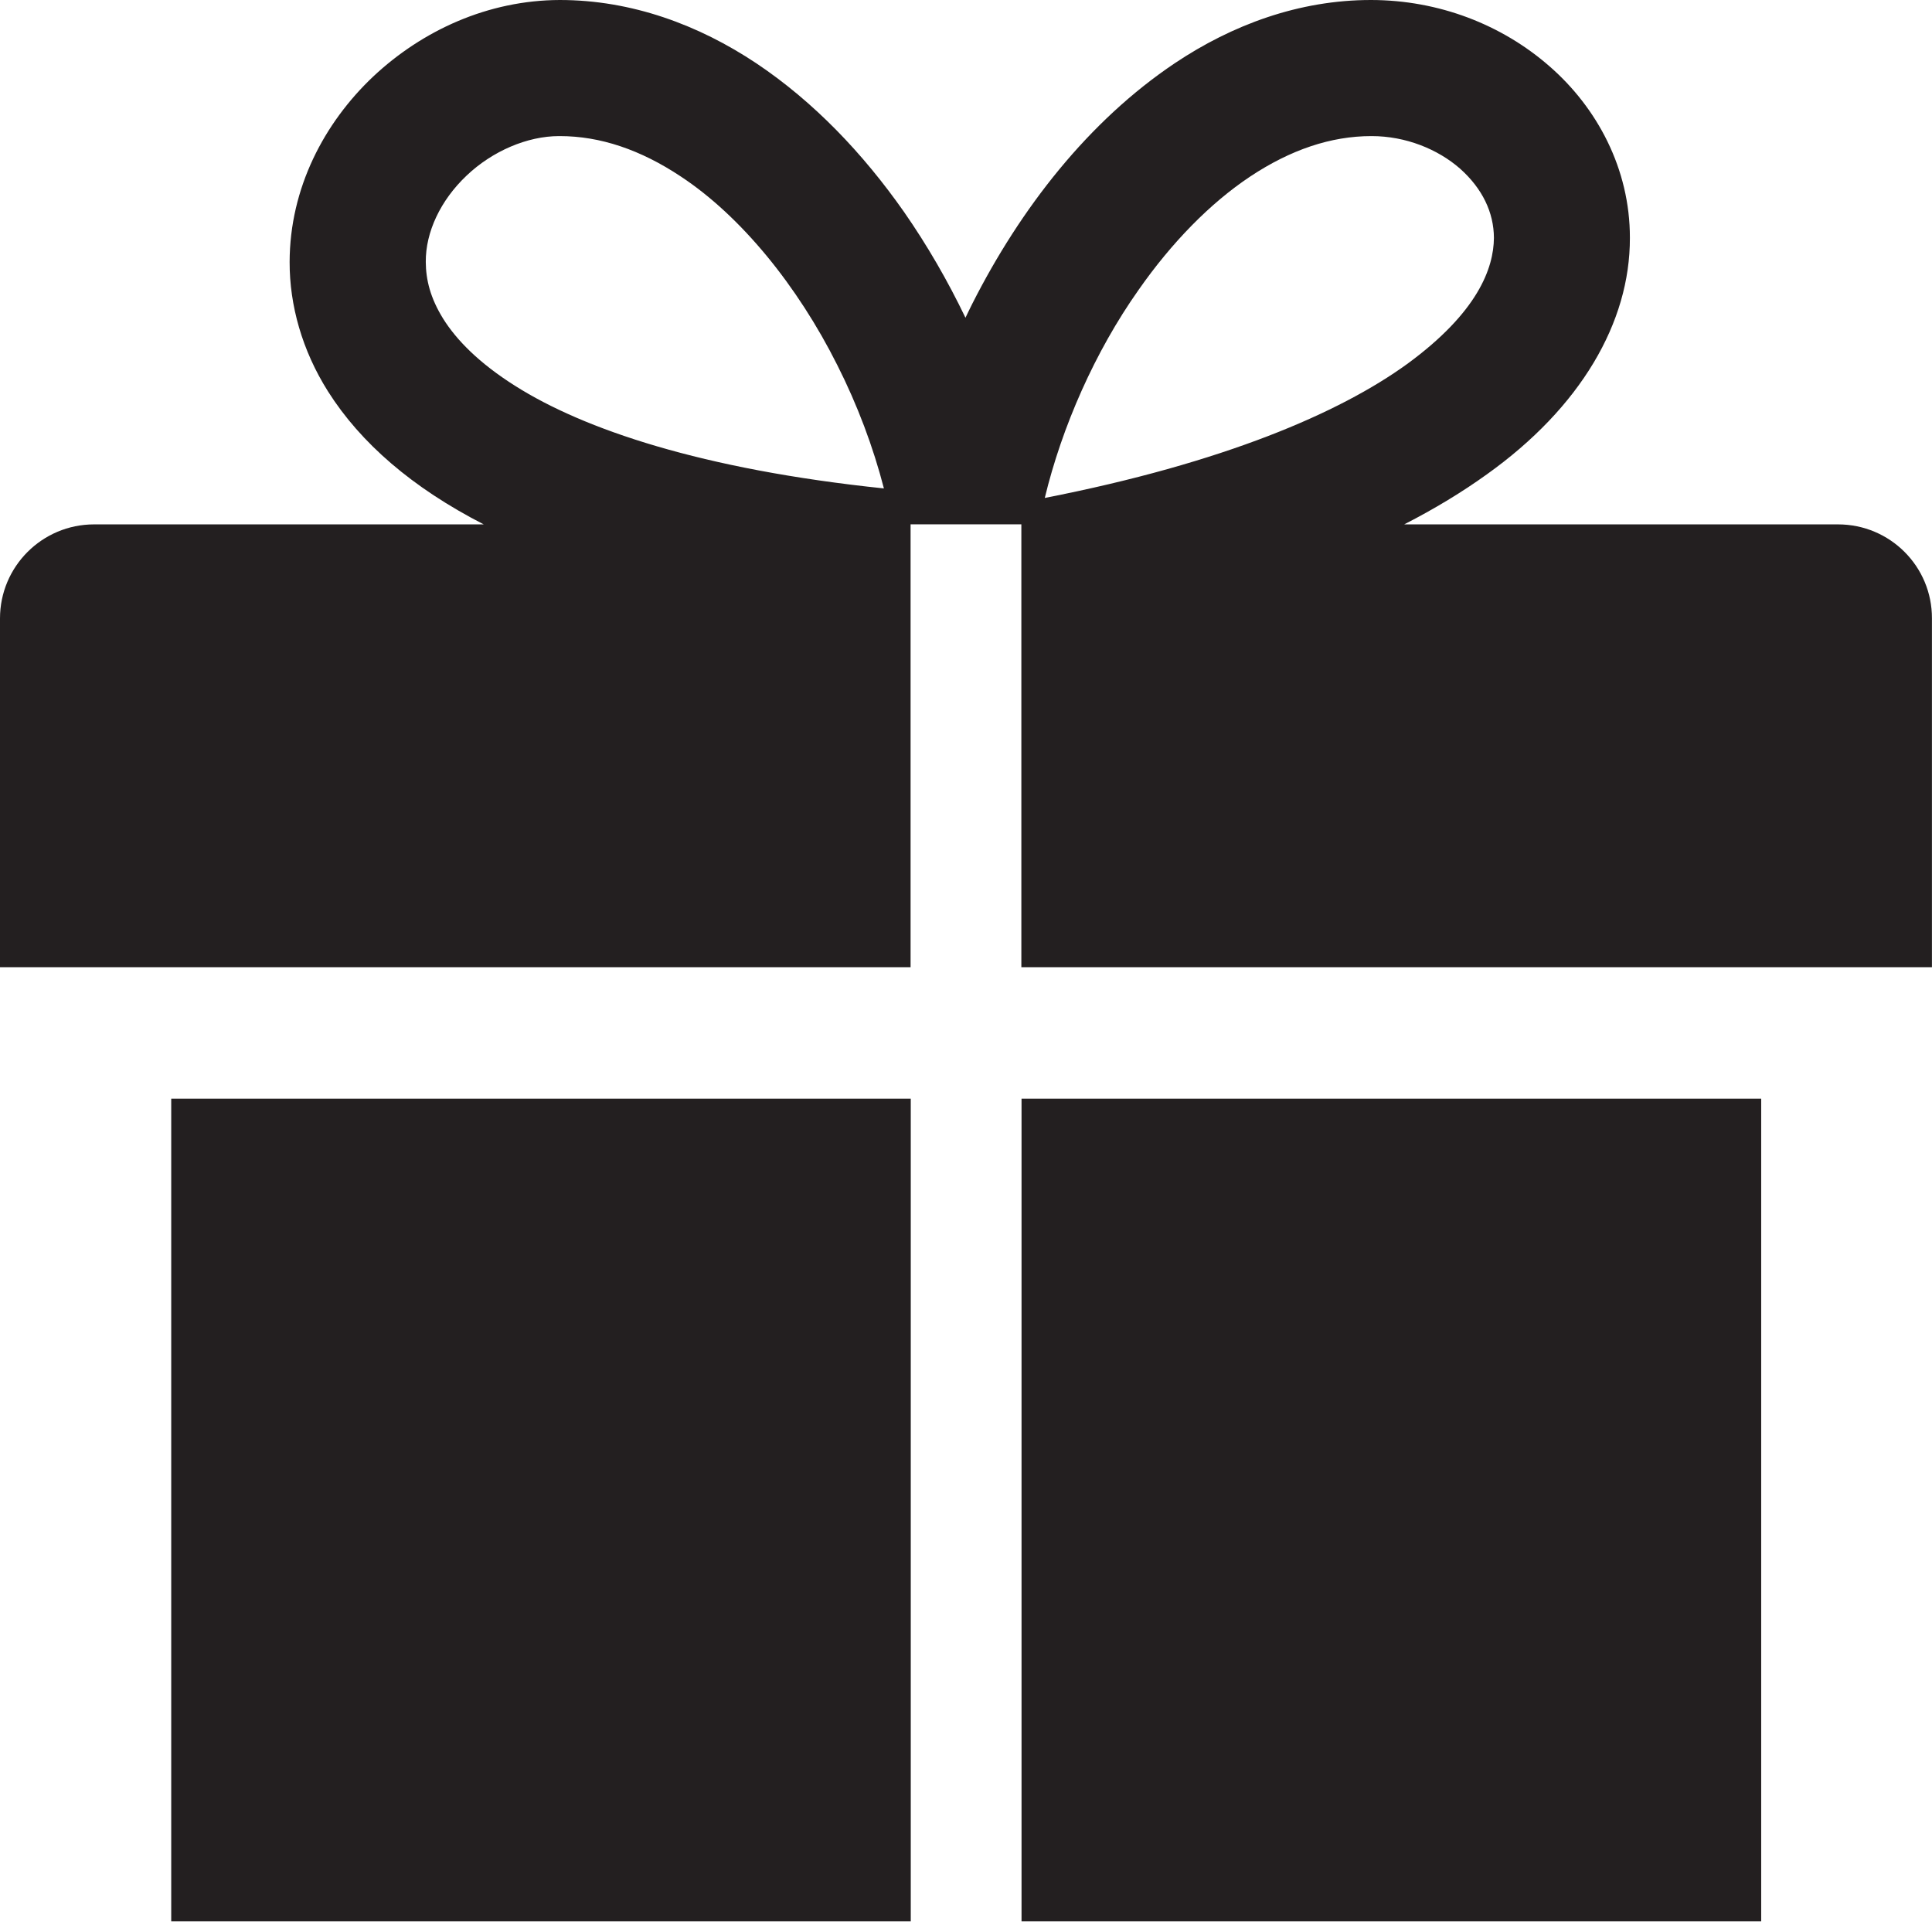
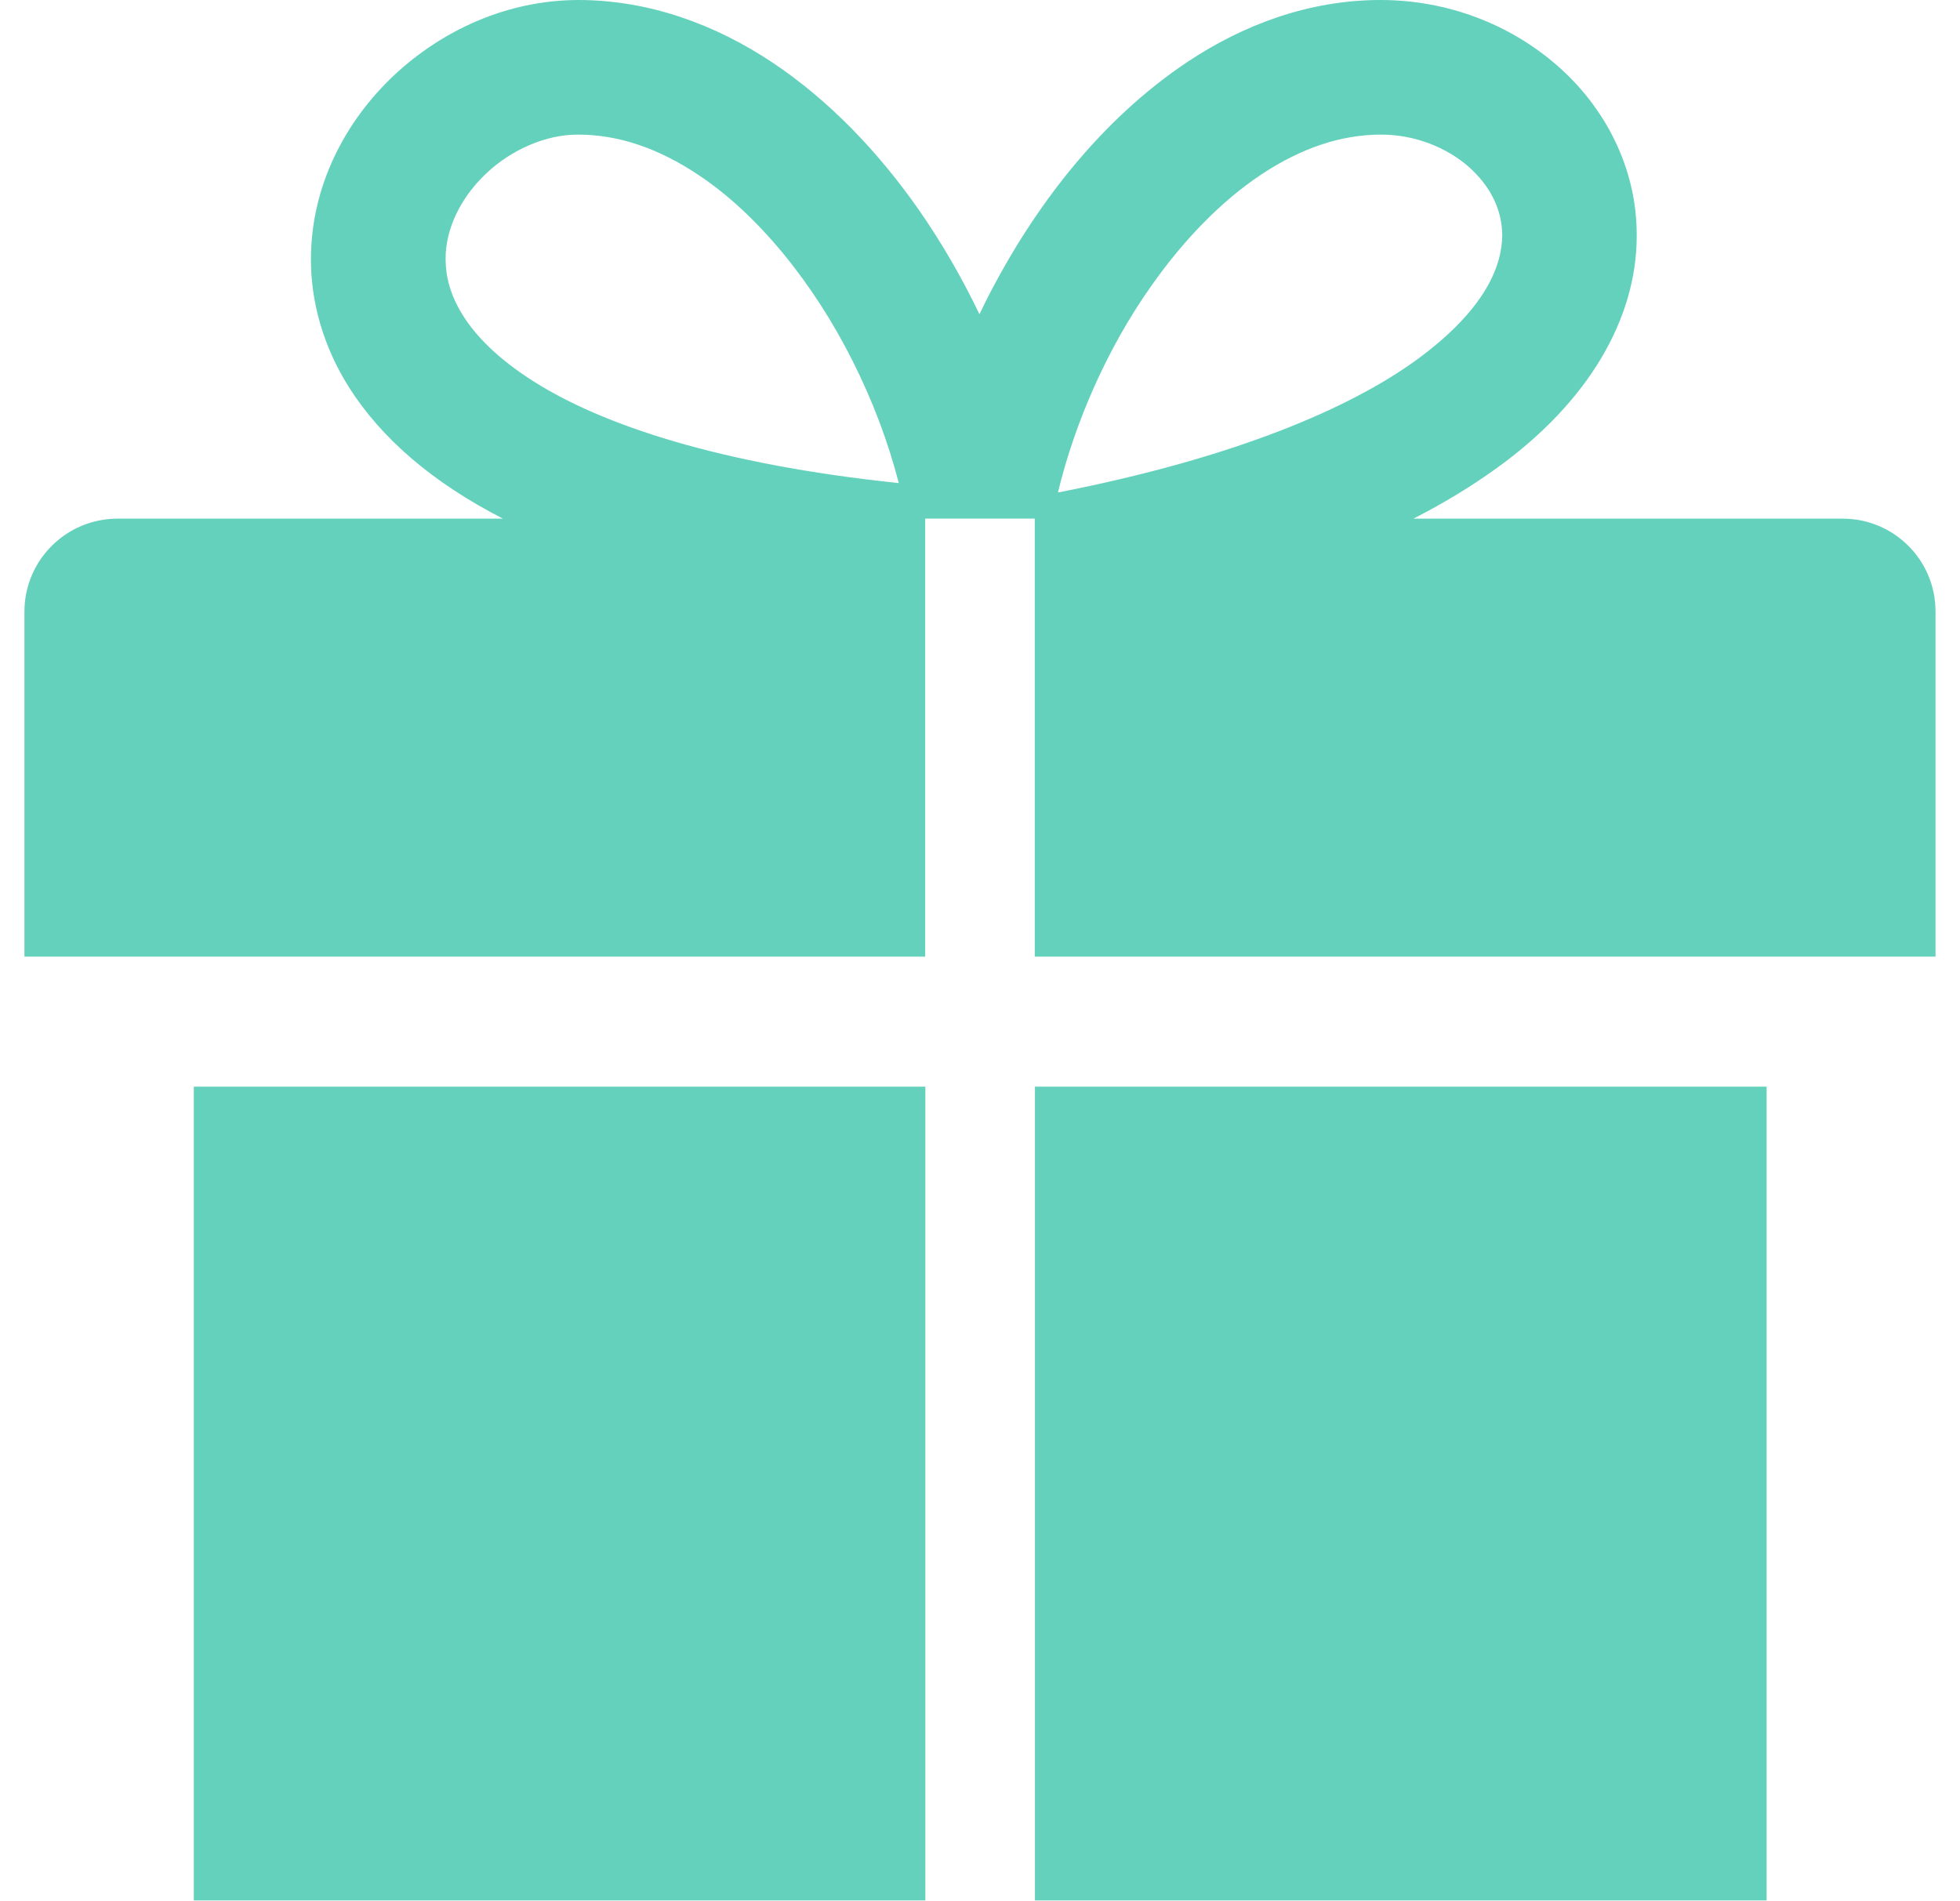
- <svg xmlns="http://www.w3.org/2000/svg" version="1.1" id="Layer_1" x="0px" y="0px" width="32.666px" height="32.486px" viewBox="239.665 239.757 32.666 32.486" enable-background="new 239.665 239.757 32.666 32.486" xml:space="preserve">
-   <path fill="#231F20" d="M242.56,272.243h12.504v-13.91H242.56V272.243z M270.742,248.623h-7.335 c0.521-0.267,0.984-0.549,1.396-0.845c1.588-1.133,2.424-2.57,2.42-3.999c0.002-1.169-0.556-2.202-1.359-2.901 c-0.805-0.704-1.869-1.119-3.016-1.121c-1.22-0.001-2.352,0.421-3.32,1.069c-1.459,0.979-2.606,2.451-3.424,4.067 c-0.039,0.079-0.078,0.157-0.115,0.236c-0.299-0.623-0.647-1.226-1.041-1.792c-0.691-0.985-1.523-1.86-2.497-2.511 c-0.97-0.646-2.103-1.069-3.322-1.069c-1.213,0.004-2.323,0.514-3.155,1.295c-0.828,0.783-1.41,1.885-1.412,3.135 c-0.002,0.73,0.211,1.494,0.649,2.188c0.552,0.872,1.424,1.628,2.633,2.248h-6.588c-0.878,0-1.591,0.712-1.591,1.59v5.897h15.396 v-7.488h1.873v7.488h15.396v-5.897C272.333,249.334,271.621,248.623,270.742,248.623 M248.38,246.284 c-0.622-0.391-1-0.785-1.22-1.135c-0.22-0.354-0.294-0.662-0.296-0.963c-0.004-0.504,0.248-1.042,0.691-1.461 c0.437-0.415,1.028-0.667,1.562-0.667h0.013c0.685,0,1.366,0.231,2.046,0.683c1.018,0.671,1.975,1.85,2.645,3.187 c0.342,0.676,0.609,1.39,0.789,2.087C251.528,247.694,249.532,247.013,248.38,246.284 M258.917,244.657 c0.557-0.797,1.21-1.466,1.887-1.916c0.68-0.451,1.362-0.683,2.047-0.683h0.006c0.574,0,1.117,0.22,1.494,0.55 c0.377,0.336,0.571,0.739,0.573,1.171c-0.004,0.512-0.272,1.259-1.467,2.132c-1.138,0.825-3.101,1.673-6.127,2.265 C257.62,246.974,258.177,245.704,258.917,244.657 M256.937,272.243h12.506v-13.91h-12.506V272.243z" />
+ <svg xmlns="http://www.w3.org/2000/svg" version="1.1" id="Layer_1" x="0px" y="0px" width="33px" height="32px" viewBox="239.665 239.757 32.666 32.486" enable-background="new 239.665 239.757 32.666 32.486" xml:space="preserve">
+   <path fill="#63d1bb" d="M242.56,272.243h12.504v-13.91H242.56V272.243z M270.742,248.623h-7.335 c0.521-0.267,0.984-0.549,1.396-0.845c1.588-1.133,2.424-2.57,2.42-3.999c0.002-1.169-0.556-2.202-1.359-2.901 c-0.805-0.704-1.869-1.119-3.016-1.121c-1.22-0.001-2.352,0.421-3.32,1.069c-1.459,0.979-2.606,2.451-3.424,4.067 c-0.039,0.079-0.078,0.157-0.115,0.236c-0.299-0.623-0.647-1.226-1.041-1.792c-0.691-0.985-1.523-1.86-2.497-2.511 c-0.97-0.646-2.103-1.069-3.322-1.069c-1.213,0.004-2.323,0.514-3.155,1.295c-0.828,0.783-1.41,1.885-1.412,3.135 c-0.002,0.73,0.211,1.494,0.649,2.188c0.552,0.872,1.424,1.628,2.633,2.248h-6.588c-0.878,0-1.591,0.712-1.591,1.59v5.897h15.396 v-7.488h1.873v7.488h15.396v-5.897C272.333,249.334,271.621,248.623,270.742,248.623 M248.38,246.284 c-0.622-0.391-1-0.785-1.22-1.135c-0.22-0.354-0.294-0.662-0.296-0.963c-0.004-0.504,0.248-1.042,0.691-1.461 c0.437-0.415,1.028-0.667,1.562-0.667h0.013c0.685,0,1.366,0.231,2.046,0.683c1.018,0.671,1.975,1.85,2.645,3.187 c0.342,0.676,0.609,1.39,0.789,2.087C251.528,247.694,249.532,247.013,248.38,246.284 M258.917,244.657 c0.557-0.797,1.21-1.466,1.887-1.916c0.68-0.451,1.362-0.683,2.047-0.683h0.006c0.574,0,1.117,0.22,1.494,0.55 c0.377,0.336,0.571,0.739,0.573,1.171c-0.004,0.512-0.272,1.259-1.467,2.132c-1.138,0.825-3.101,1.673-6.127,2.265 C257.62,246.974,258.177,245.704,258.917,244.657 M256.937,272.243h12.506v-13.91h-12.506V272.243z" />
</svg>
